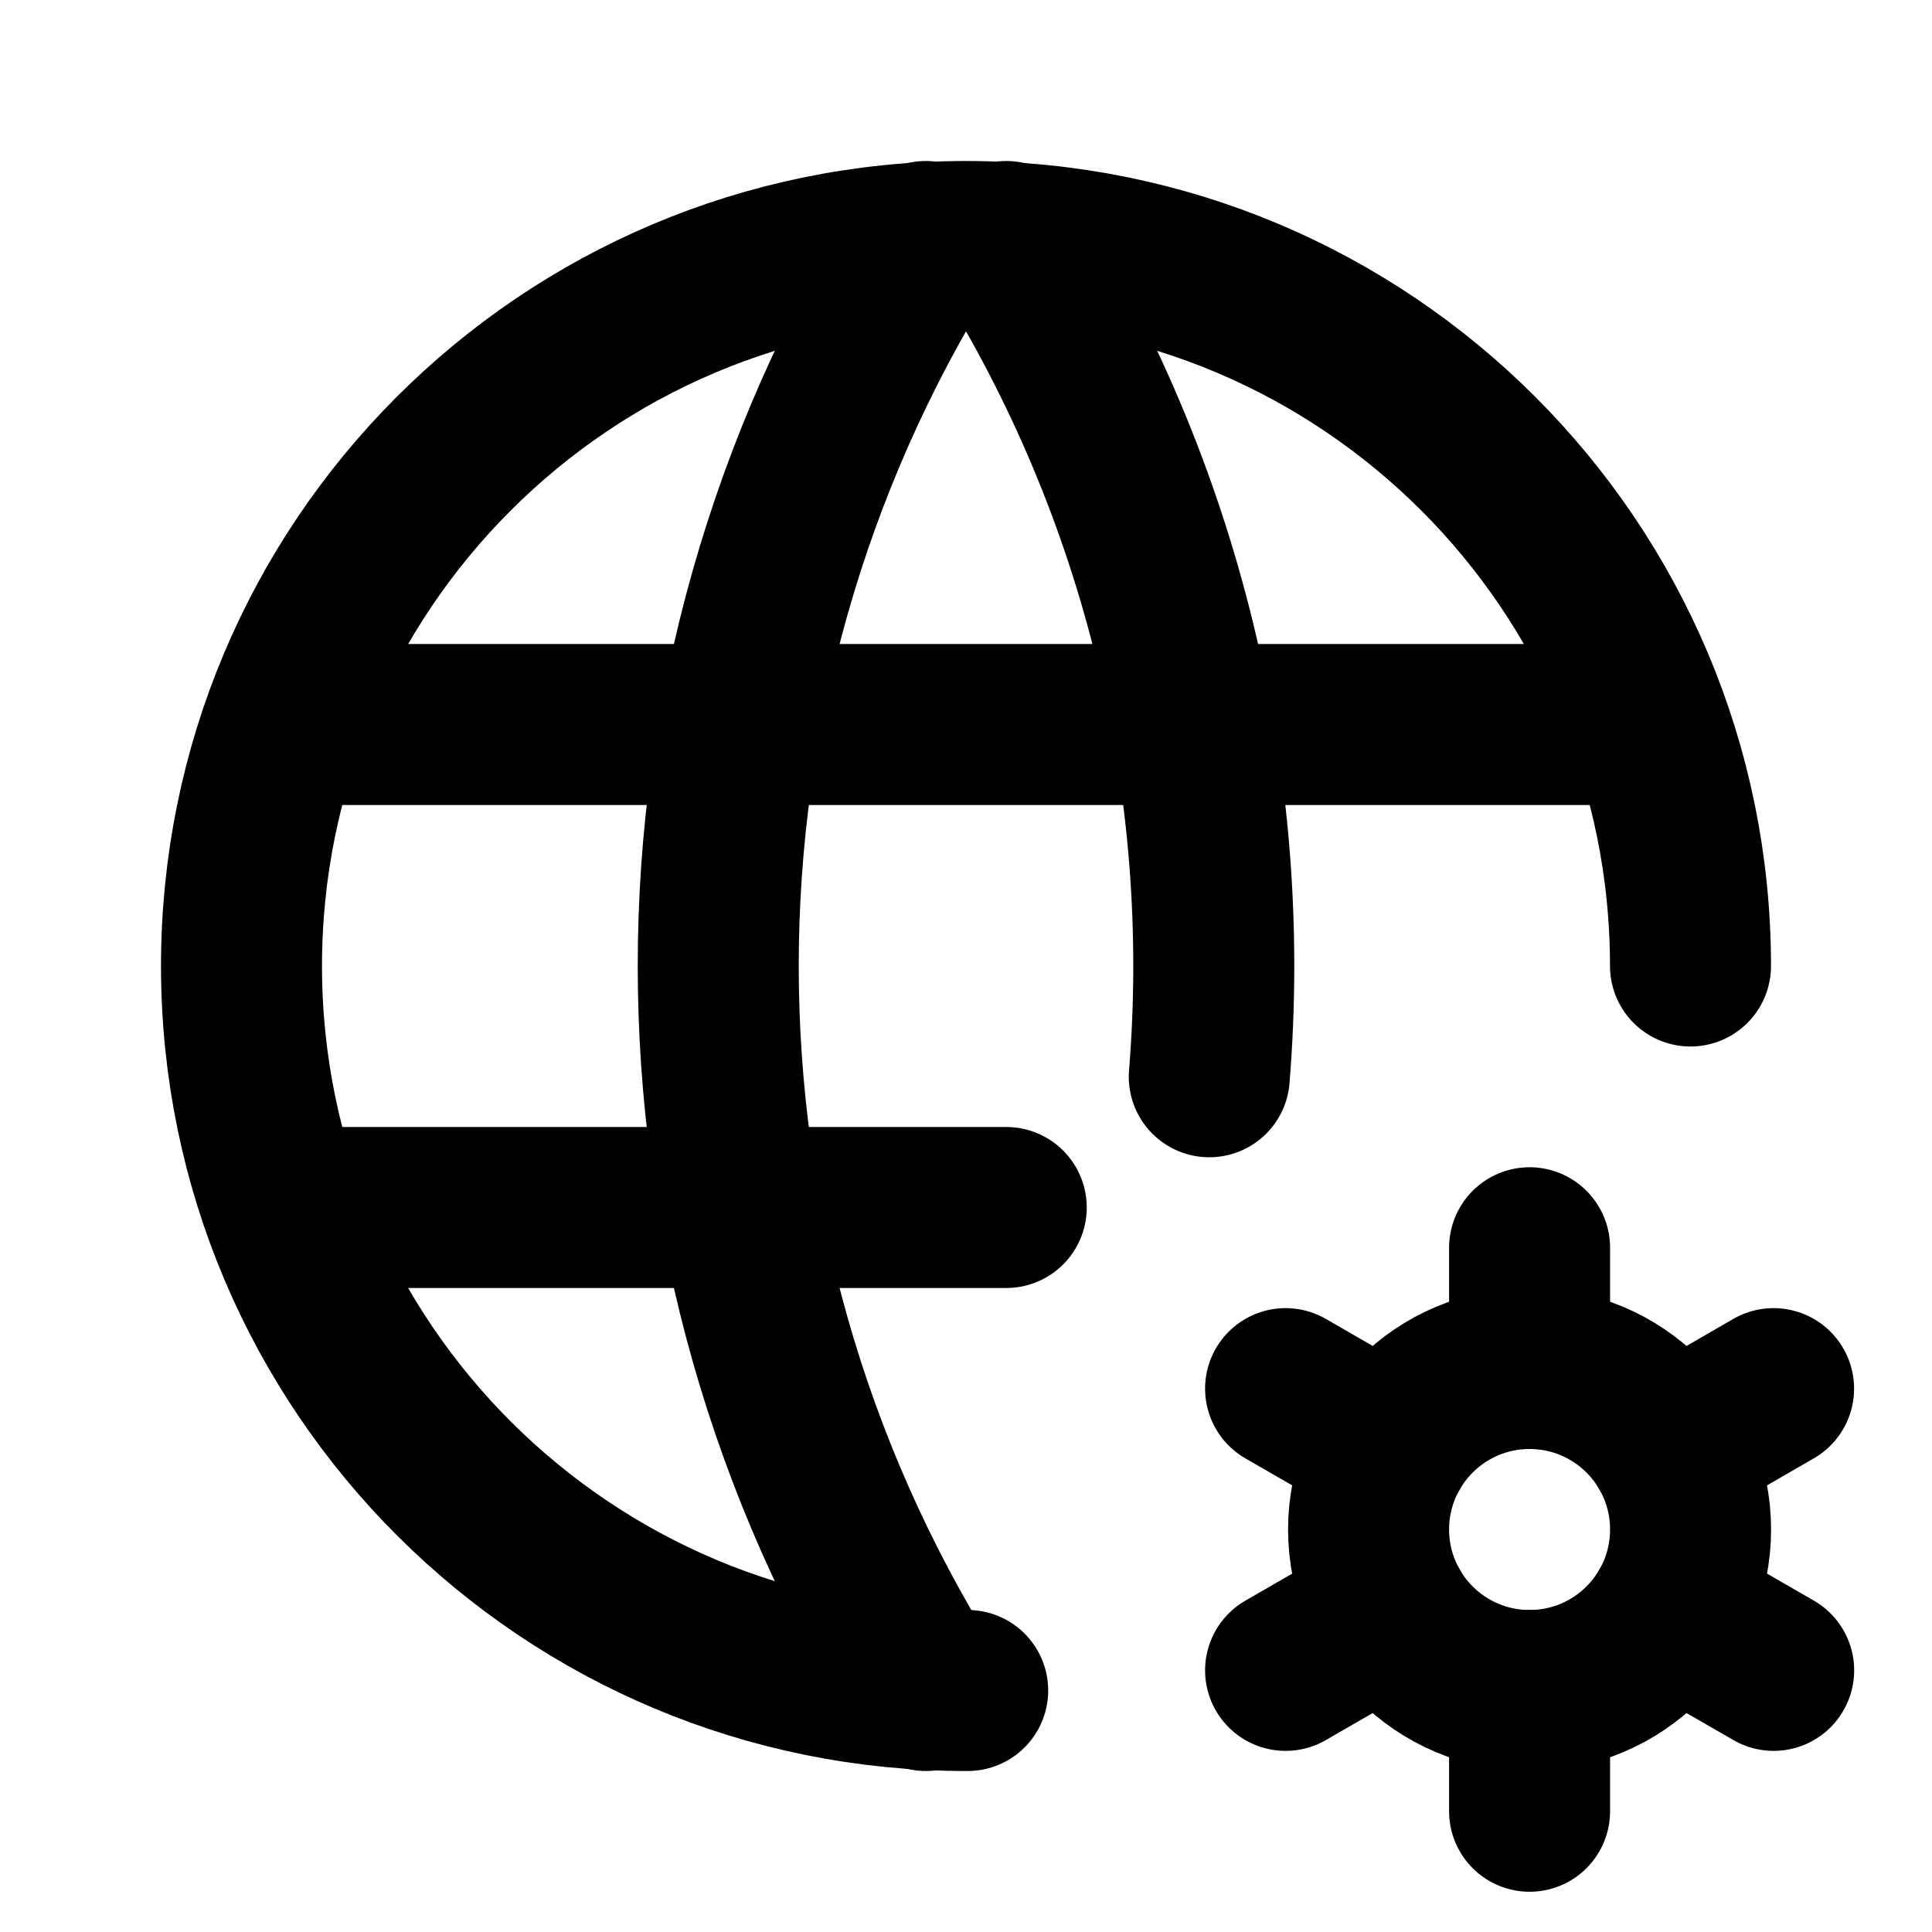
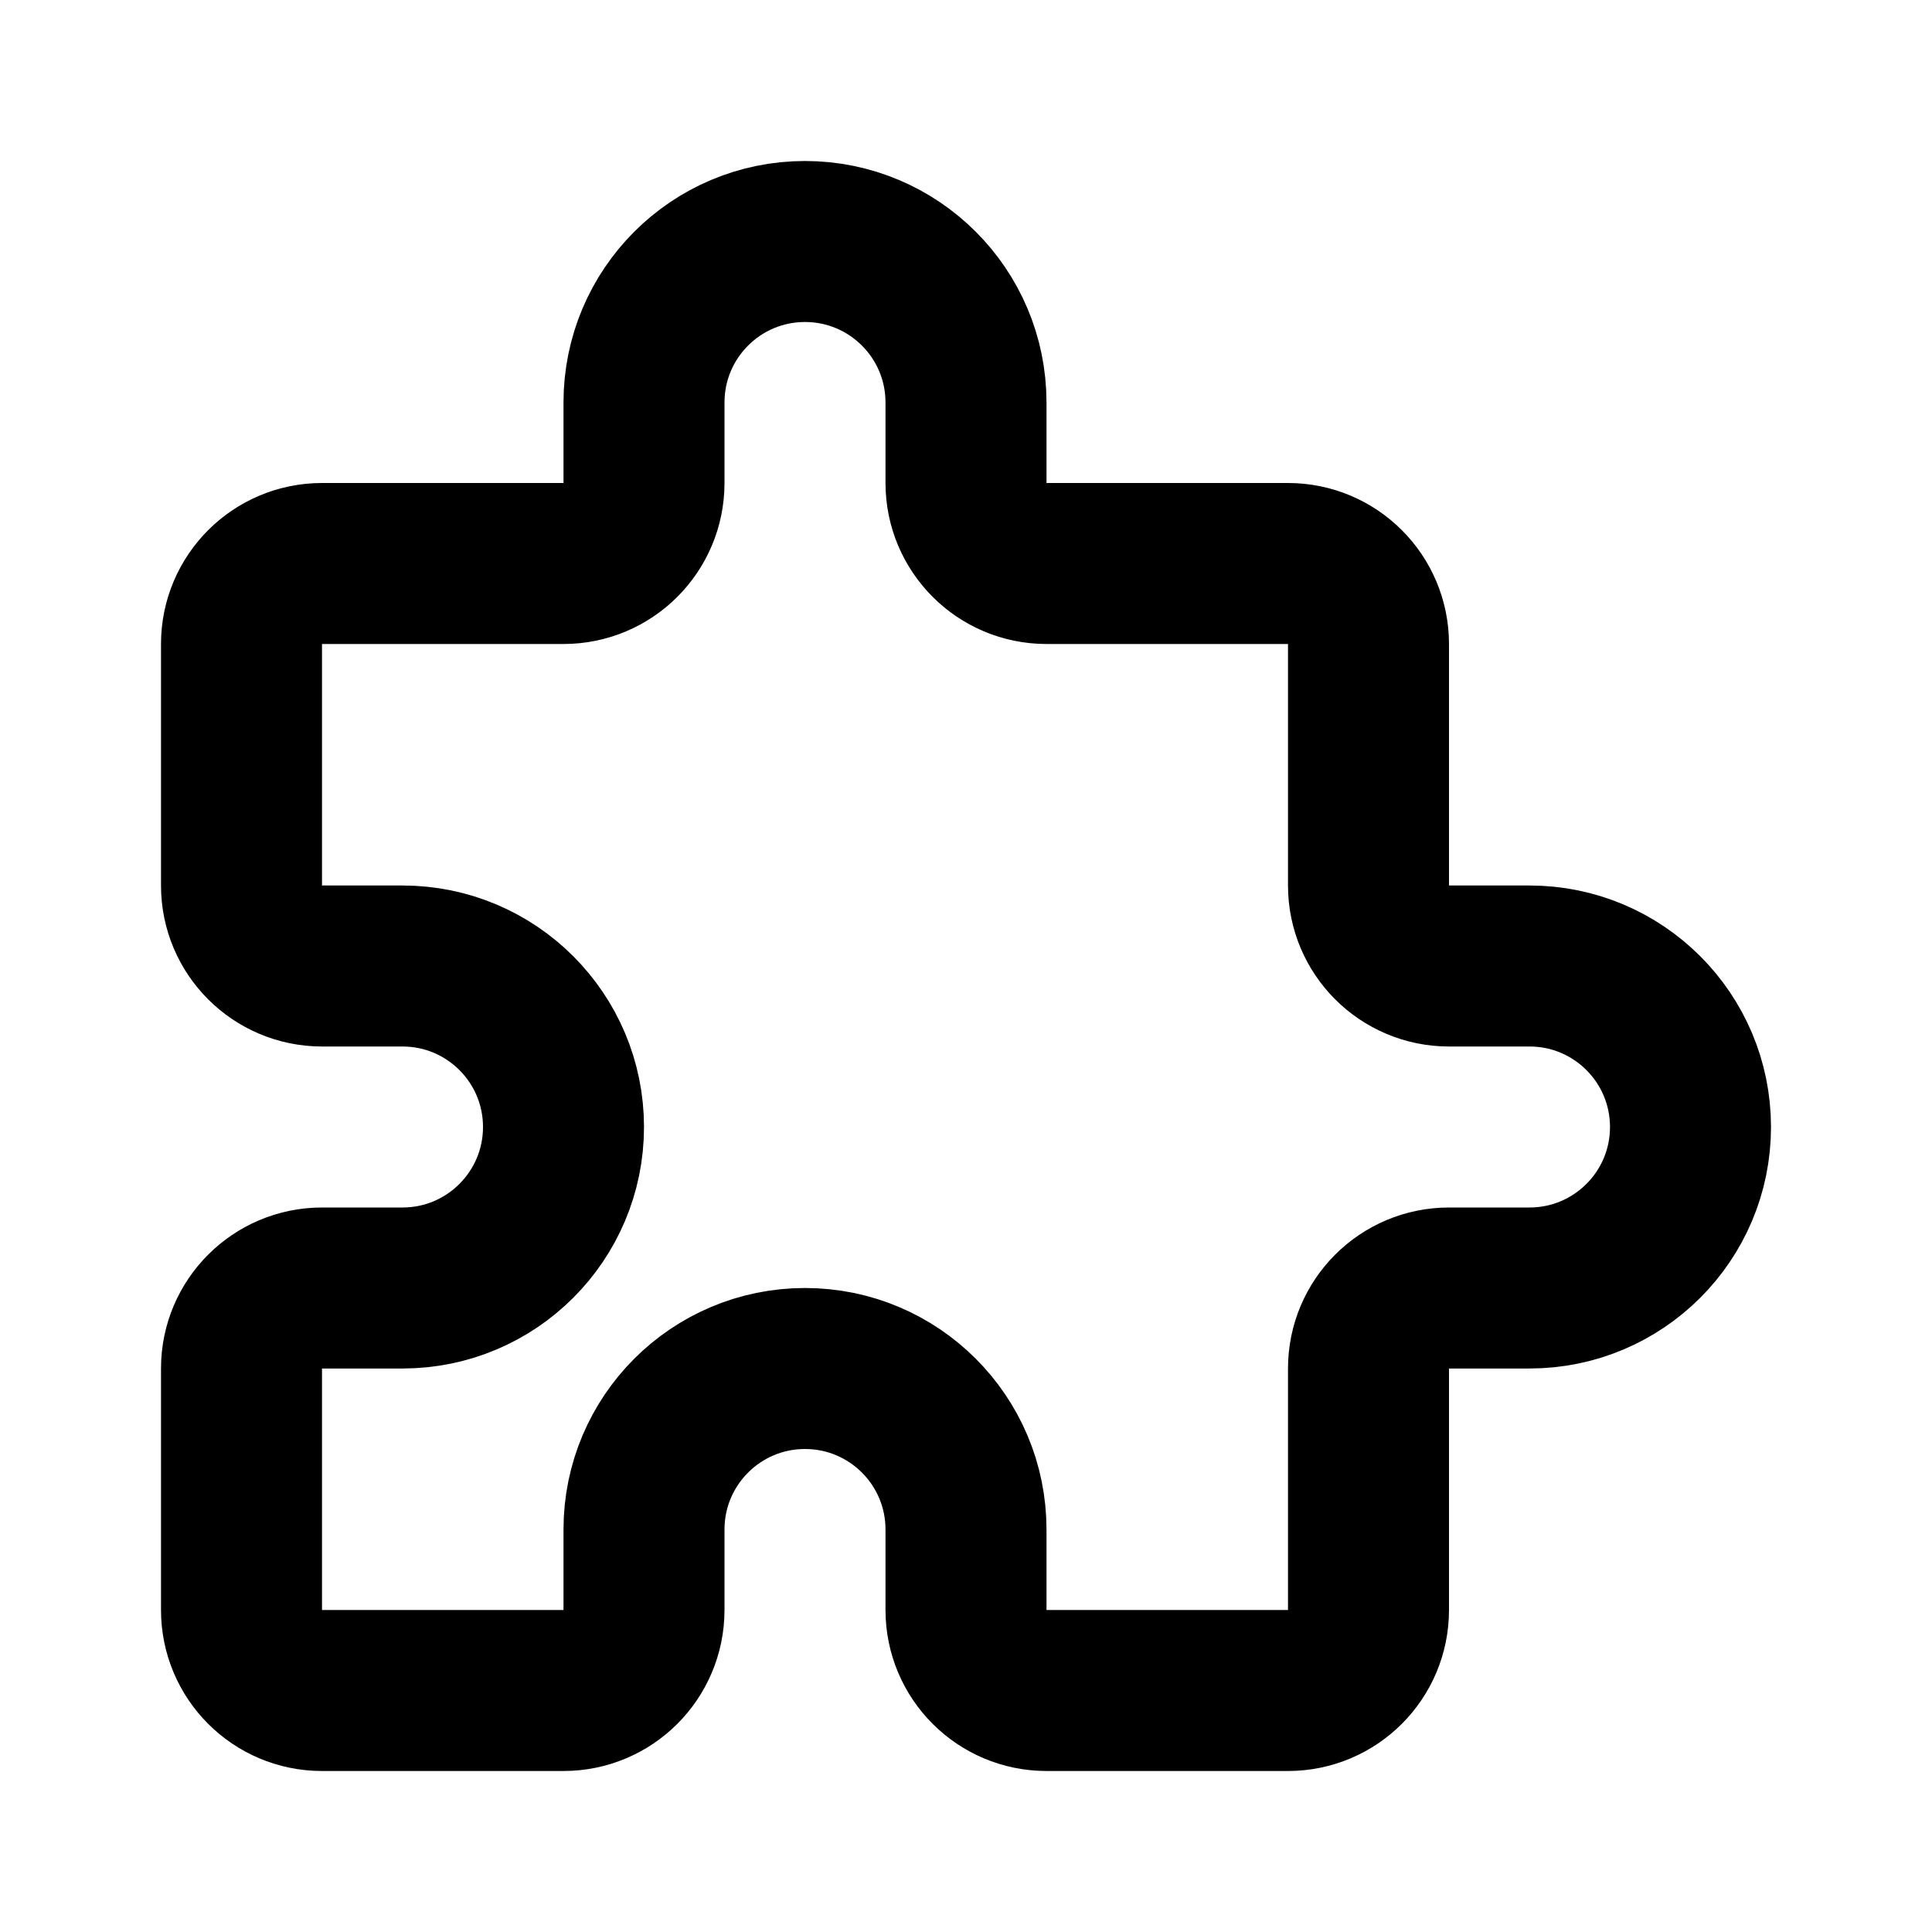
- <svg xmlns="http://www.w3.org/2000/svg" width="24" height="24" viewBox="0 0 24 24" fill="none" stroke="currentColor" stroke-width="2" stroke-linecap="round" stroke-linejoin="round" class="icon icon-tabler icons-tabler-outline icon-tabler-world-cog">
+ <svg xmlns="http://www.w3.org/2000/svg" width="24" height="24" viewBox="0 0 24 24" fill="none" stroke="currentColor" stroke-width="2" stroke-linecap="round" stroke-linejoin="round" class="icon icon-tabler icons-tabler-outline icon-tabler-puzzle">
  <path stroke="none" d="M0 0h24v24H0z" fill="none" />
-   <path d="M21 12a9 9 0 1 0 -8.979 9" />
-   <path d="M3.6 9h16.8" />
-   <path d="M3.6 15h8.9" />
-   <path d="M11.5 3a17 17 0 0 0 0 18" />
-   <path d="M12.5 3a16.992 16.992 0 0 1 2.522 10.376" />
-   <path d="M17.001 19a2 2 0 1 0 4 0a2 2 0 1 0 -4 0" />
-   <path d="M19.001 15.5v1.5" />
-   <path d="M19.001 21v1.5" />
-   <path d="M22.032 17.25l-1.299 .75" />
-   <path d="M17.27 20l-1.3 .75" />
-   <path d="M15.97 17.25l1.3 .75" />
-   <path d="M20.733 20l1.3 .75" />
+   <path d="M4 7h3a1 1 0 0 0 1 -1v-1a2 2 0 0 1 4 0v1a1 1 0 0 0 1 1h3a1 1 0 0 1 1 1v3a1 1 0 0 0 1 1h1a2 2 0 0 1 0 4h-1a1 1 0 0 0 -1 1v3a1 1 0 0 1 -1 1h-3a1 1 0 0 1 -1 -1v-1a2 2 0 0 0 -4 0v1a1 1 0 0 1 -1 1h-3a1 1 0 0 1 -1 -1v-3a1 1 0 0 1 1 -1h1a2 2 0 0 0 0 -4h-1a1 1 0 0 1 -1 -1v-3a1 1 0 0 1 1 -1" />
</svg>
